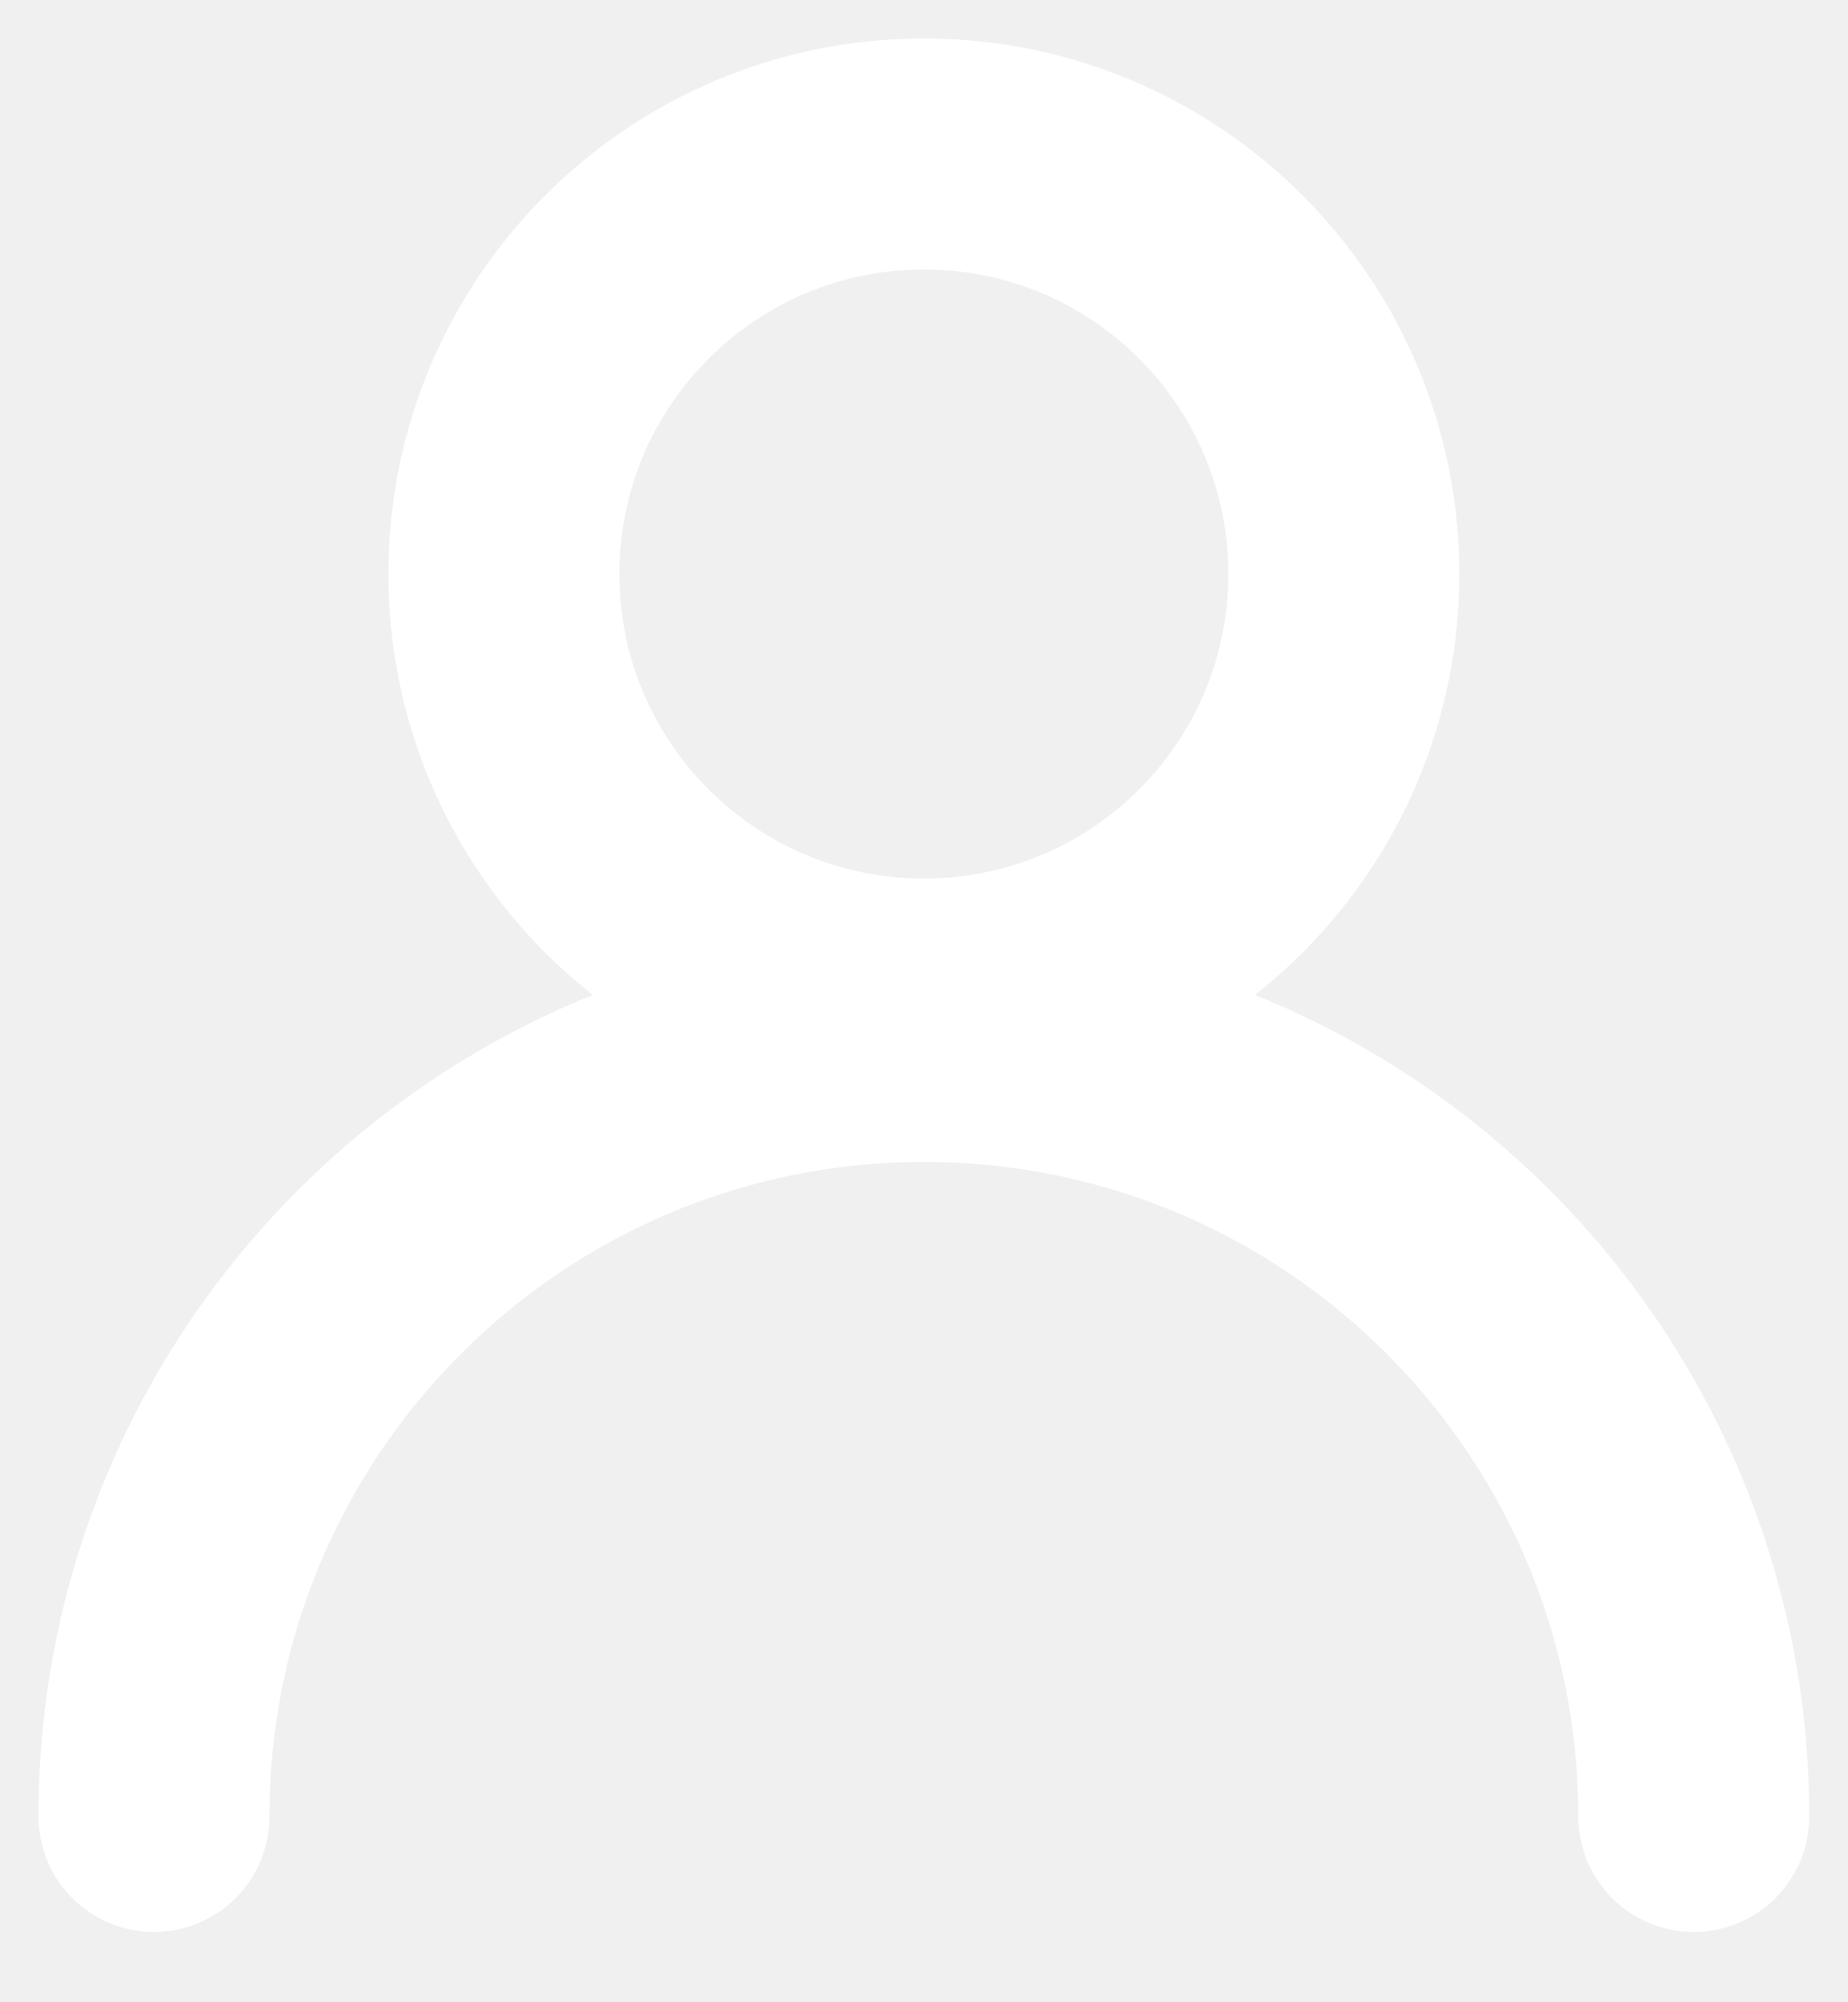
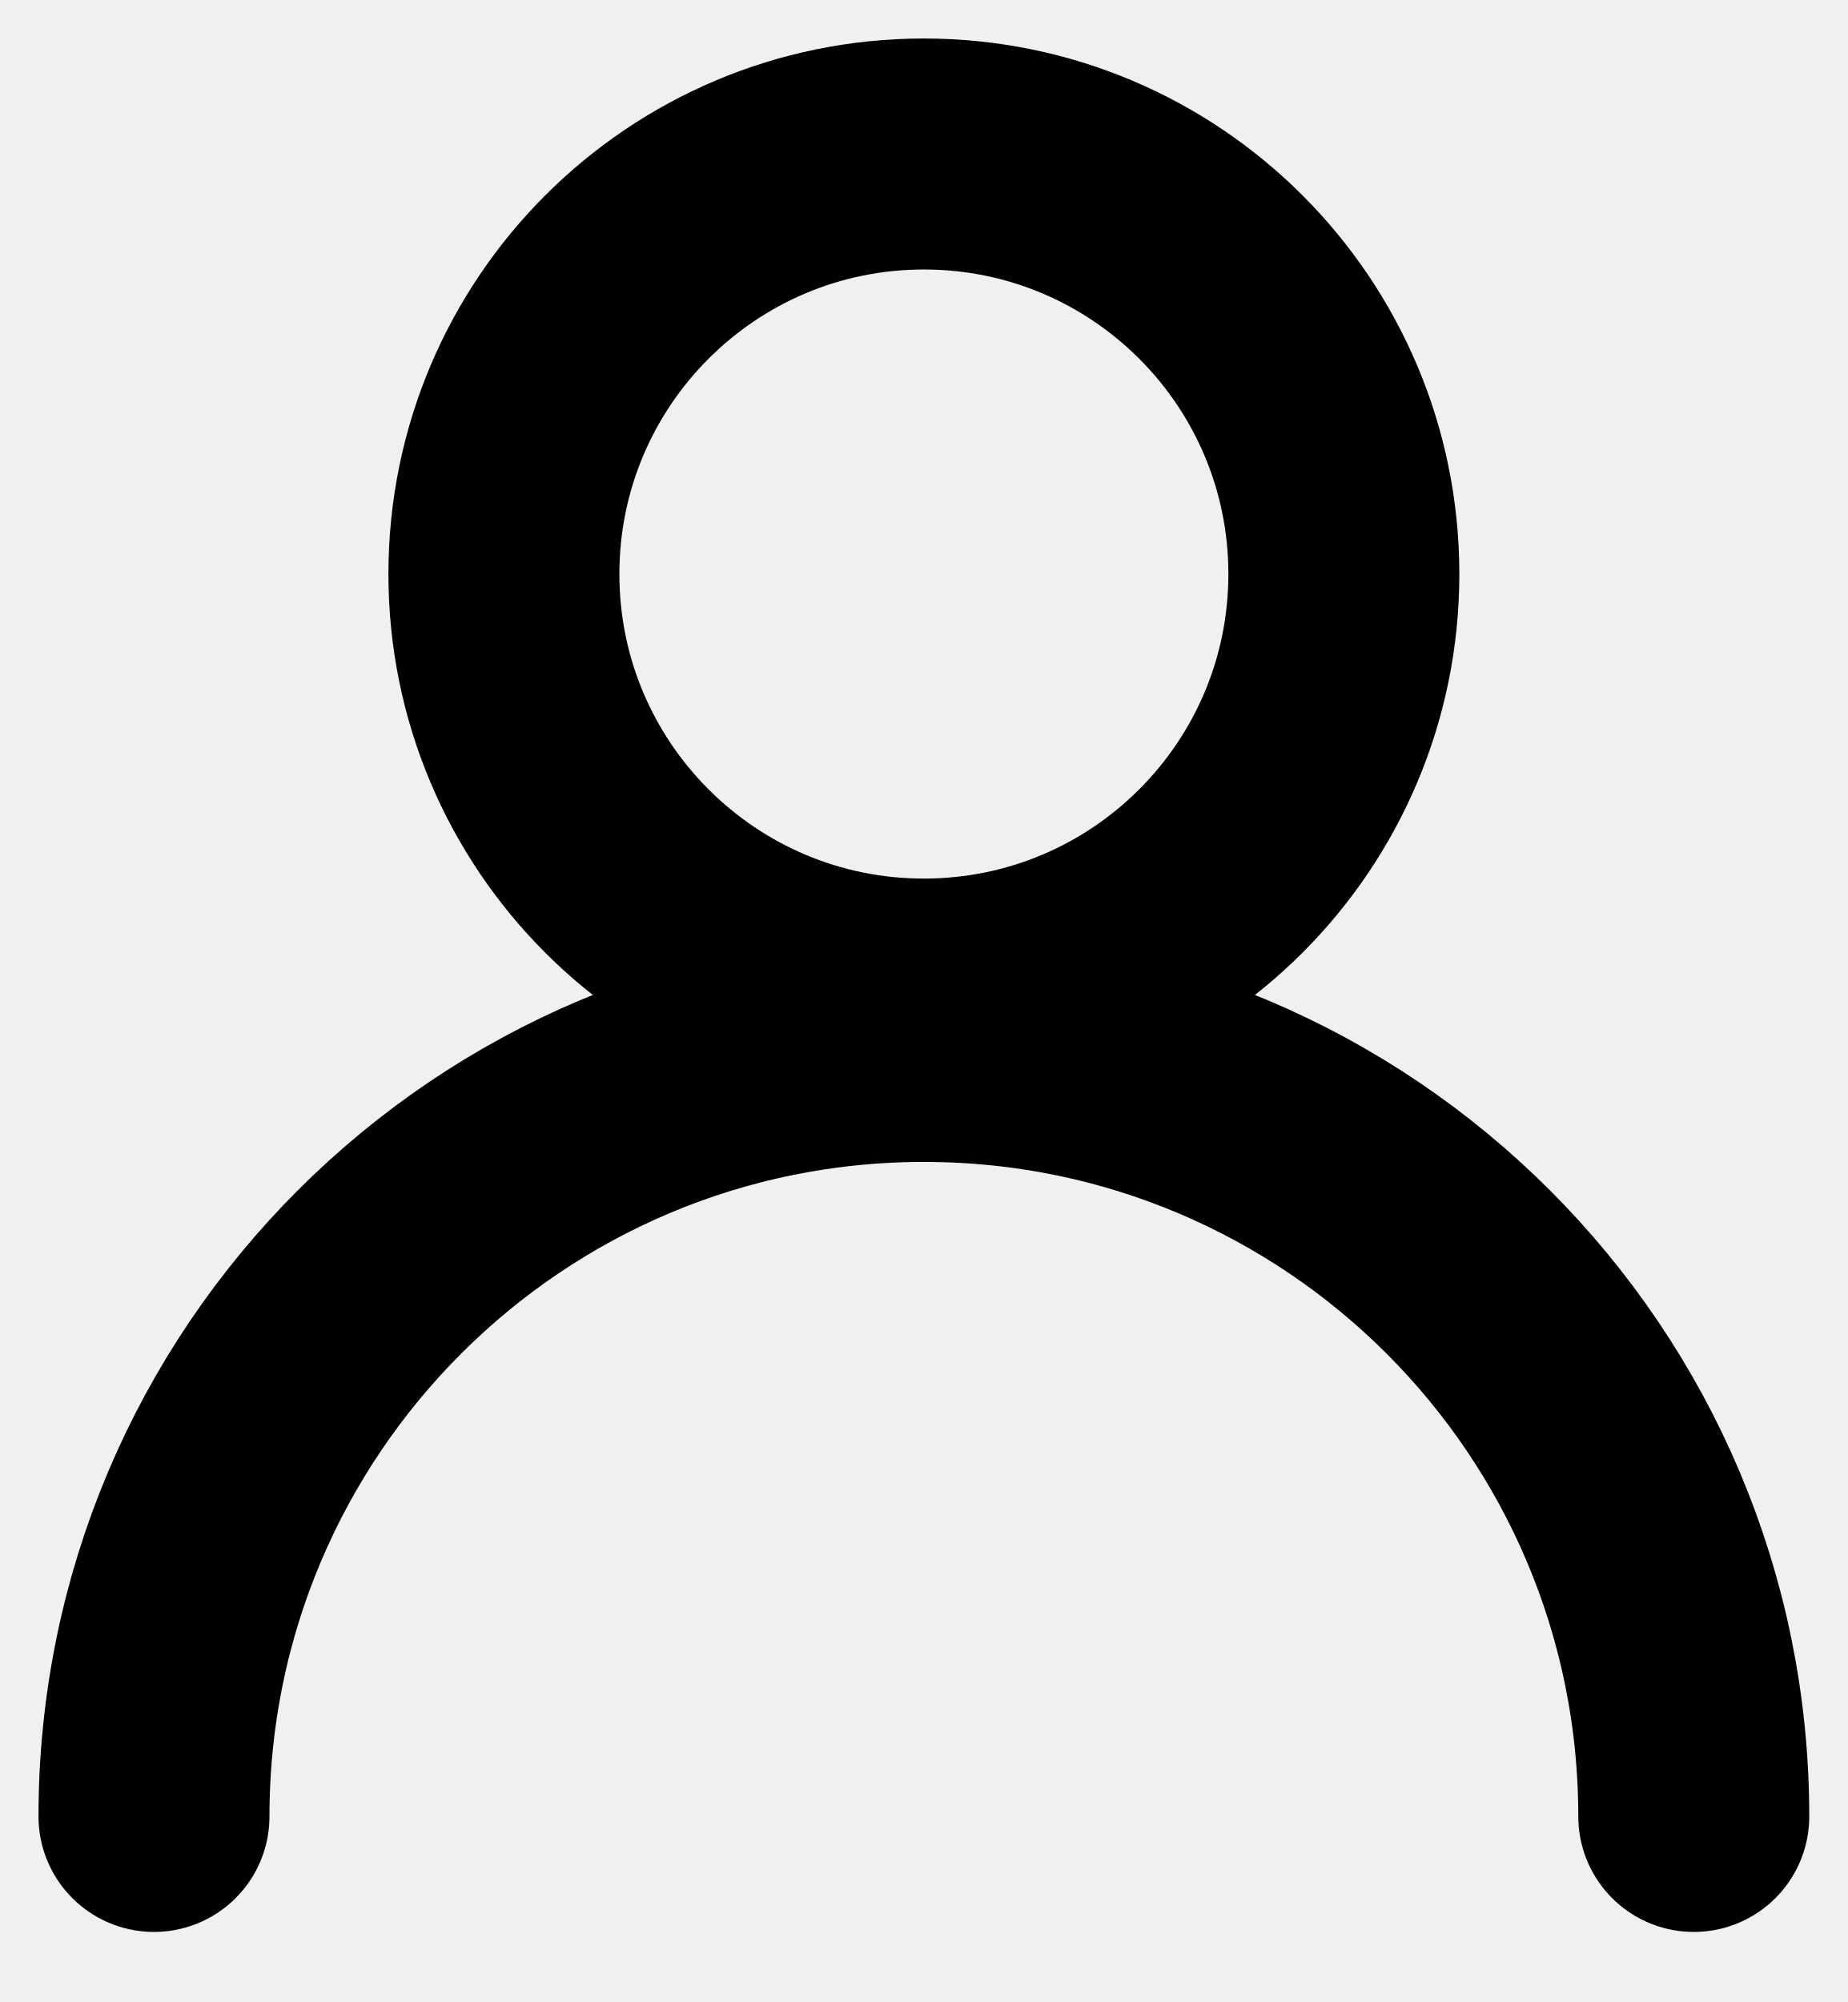
<svg xmlns="http://www.w3.org/2000/svg" width="24" height="26">
-   <g transform="translate(2 2)" stroke="#FFF" stroke-width="3" fill="none" fill-rule="evenodd">
+   <g transform="translate(2 2)" stroke="#000" stroke-width="3" fill="none" fill-rule="evenodd">
    <path d="M20 21.59c0-5.522-4.477-10-10-10s-10 4.478-10 10" stroke-linecap="round" />
    <circle cx="10" cy="5.455" r="5.455" />
  </g>
</svg>
